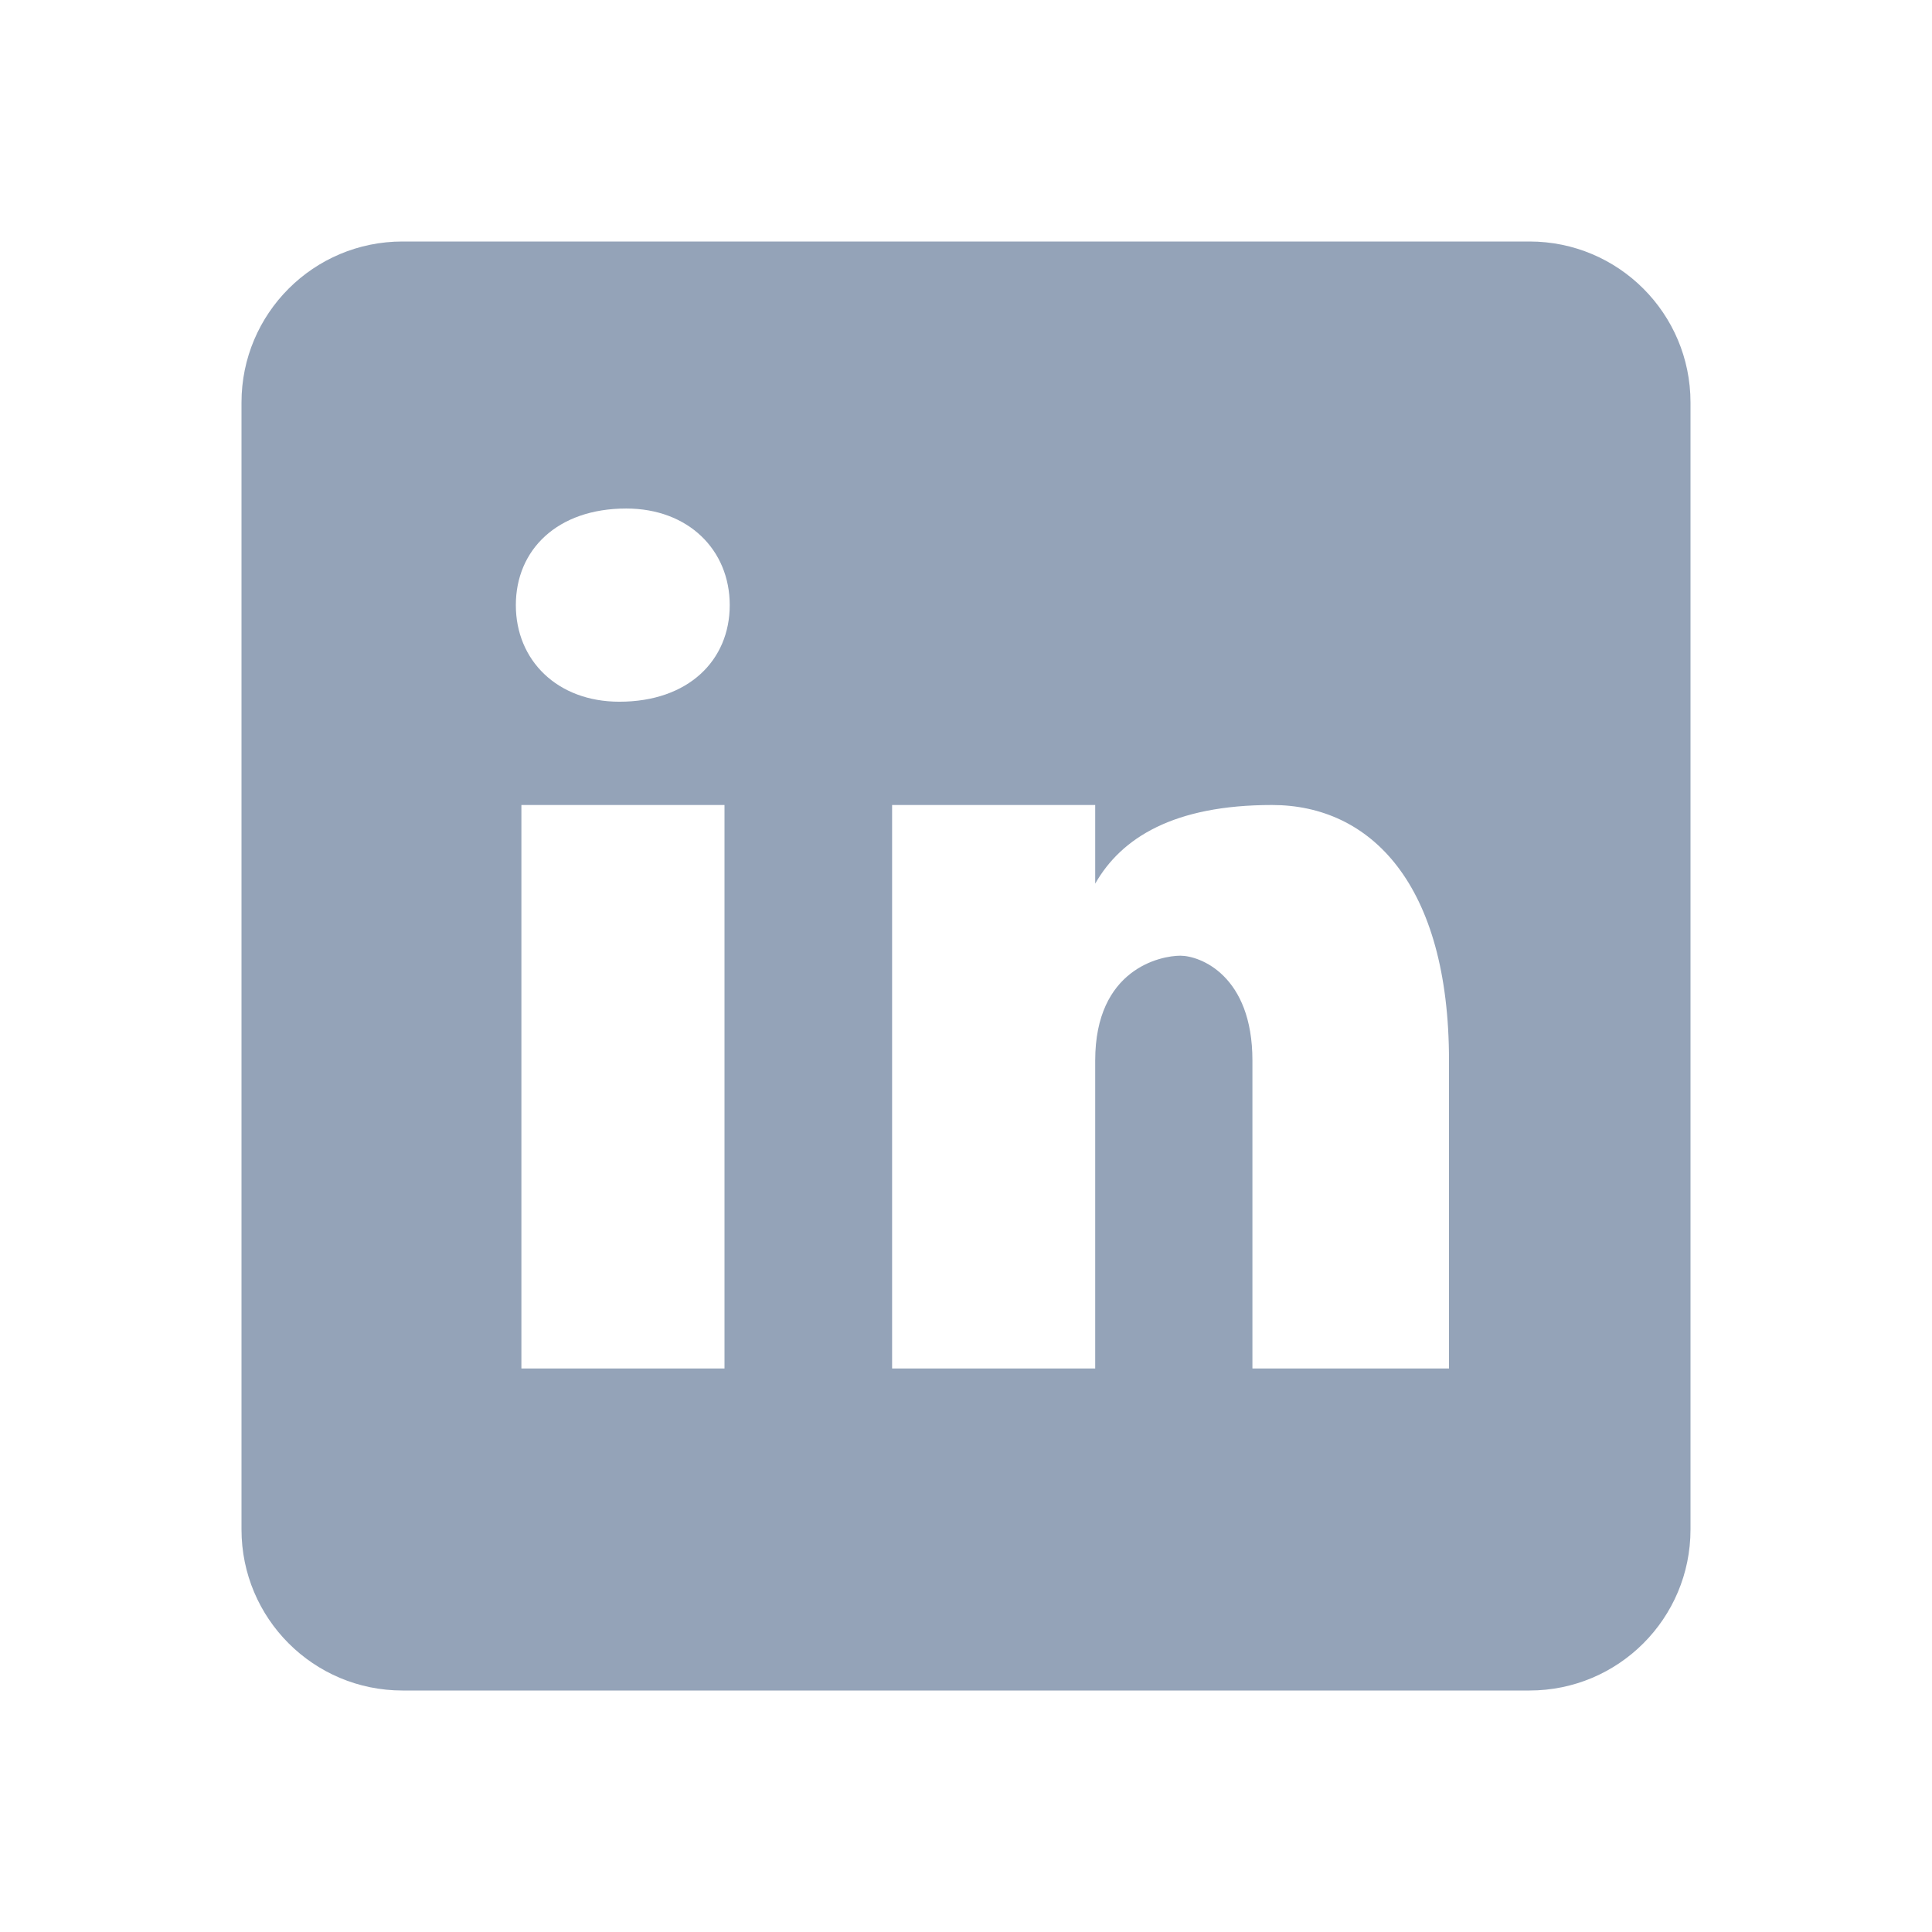
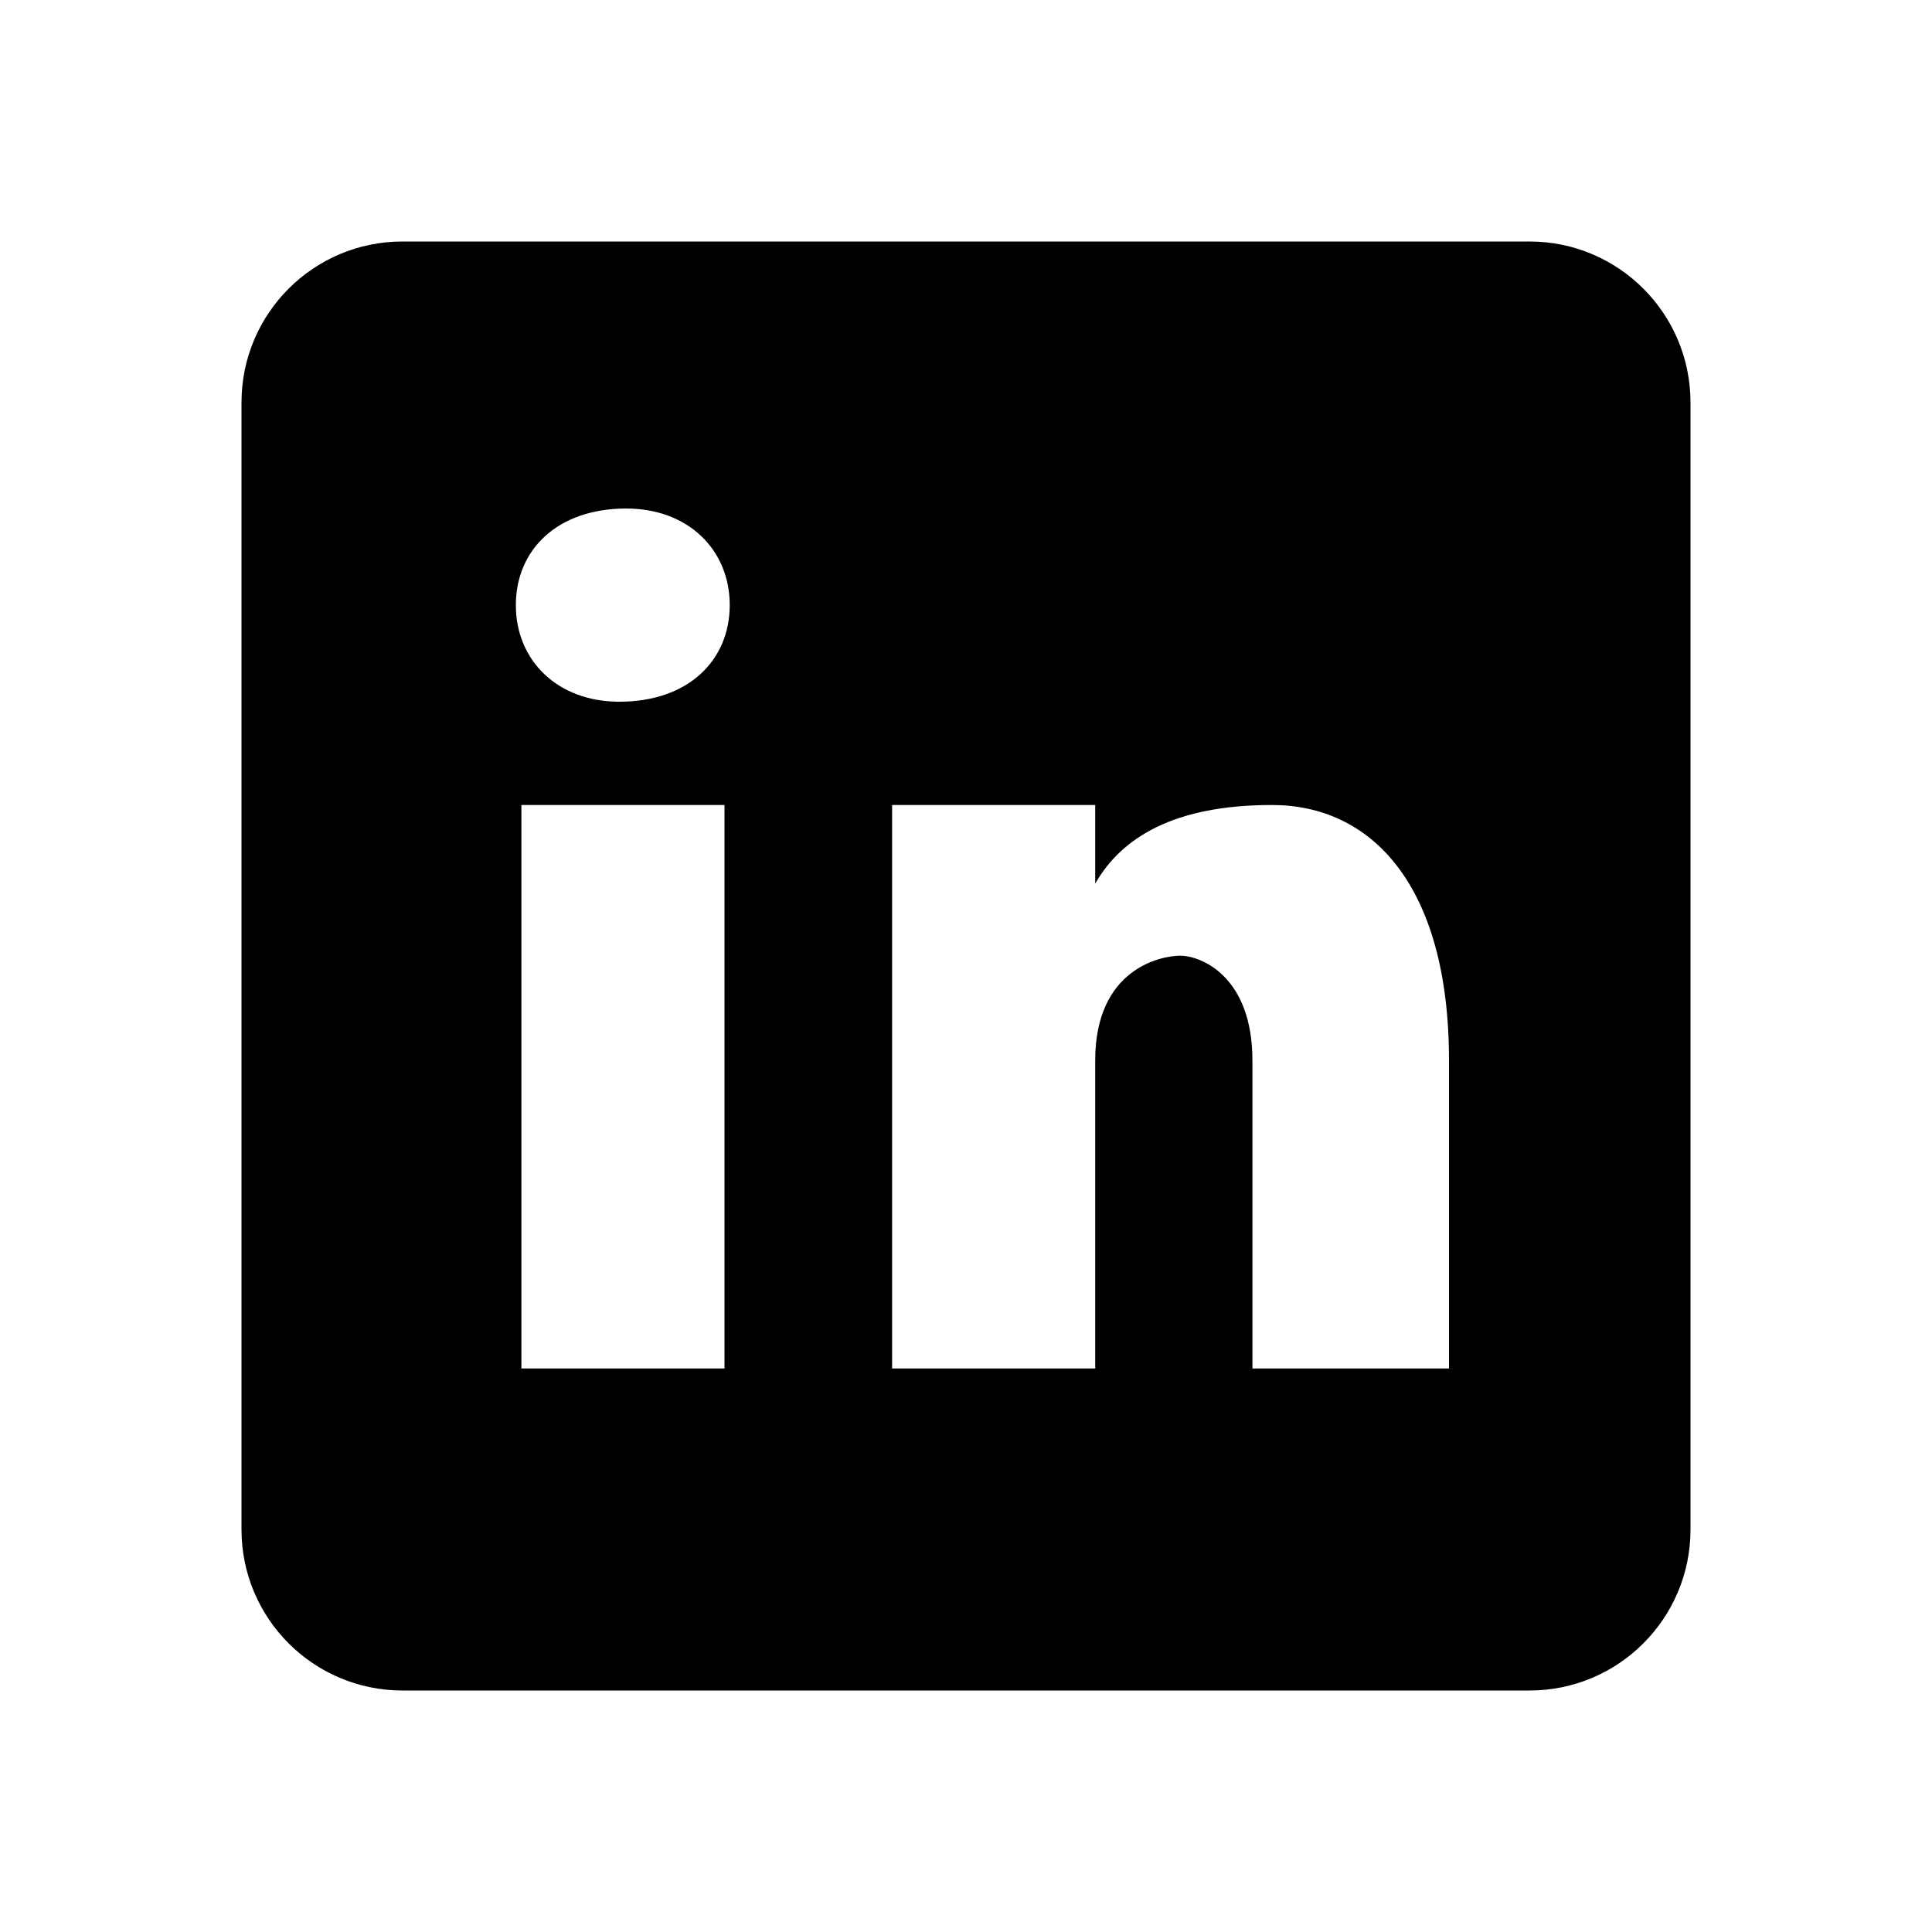
- <svg xmlns="http://www.w3.org/2000/svg" fill="#94a3b8" viewBox="0 0 24 24" width="48px" height="48px">
+ <svg xmlns="http://www.w3.org/2000/svg" viewBox="0 0 24 24" width="48px" height="48px">
  <path d="M19,3H5C3.895,3,3,3.895,3,5v14c0,1.105,0.895,2,2,2h14c1.105,0,2-0.895,2-2V5C21,3.895,20.105,3,19,3z M9,17H6.477v-7H9 V17z M7.694,8.717c-0.771,0-1.286-0.514-1.286-1.2s0.514-1.2,1.371-1.2c0.771,0,1.286,0.514,1.286,1.2S8.551,8.717,7.694,8.717z M18,17h-2.442v-3.826c0-1.058-0.651-1.302-0.895-1.302s-1.058,0.163-1.058,1.302c0,0.163,0,3.826,0,3.826h-2.523v-7h2.523v0.977 C13.93,10.407,14.581,10,15.802,10C17.023,10,18,10.977,18,13.174V17z" />
</svg>
